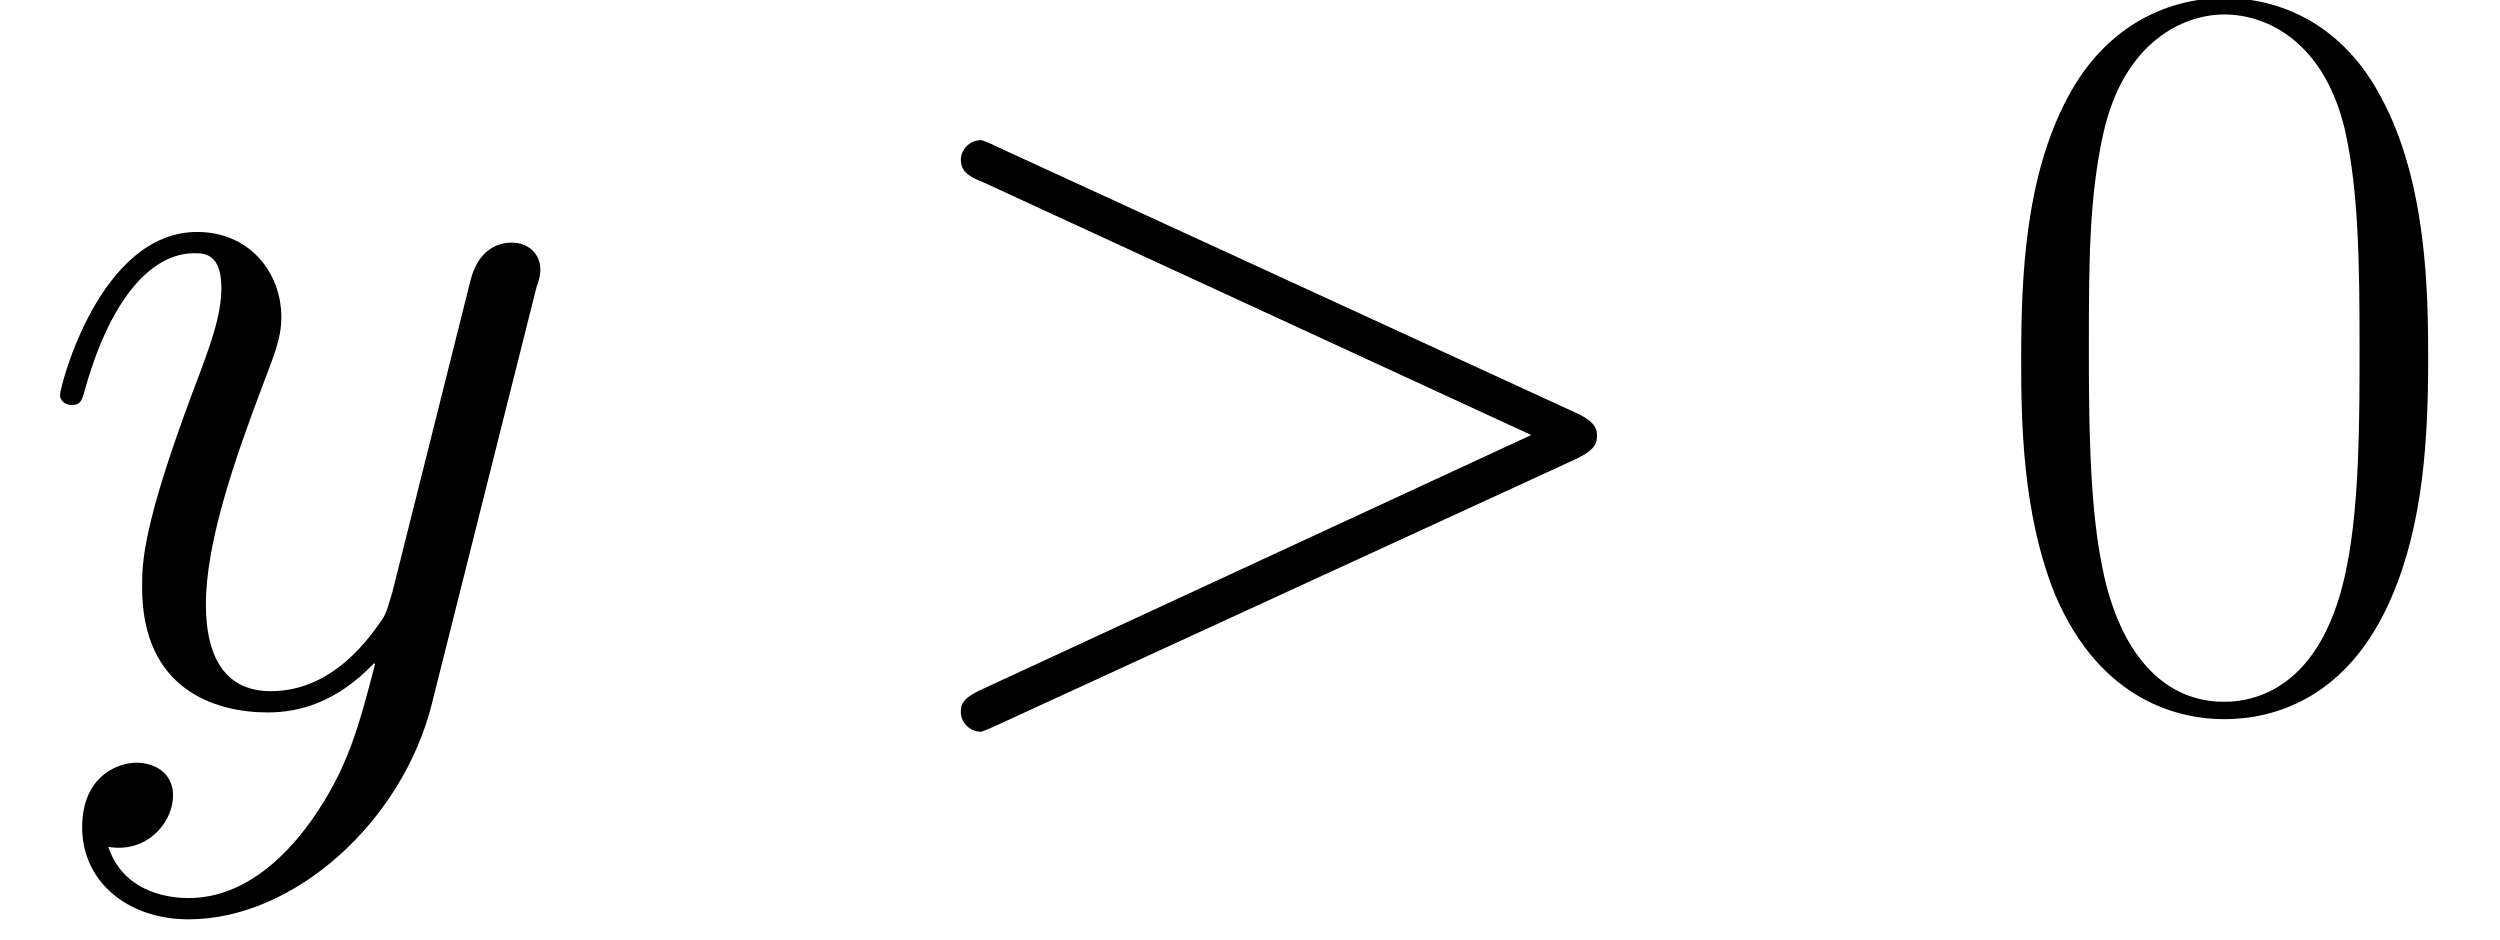
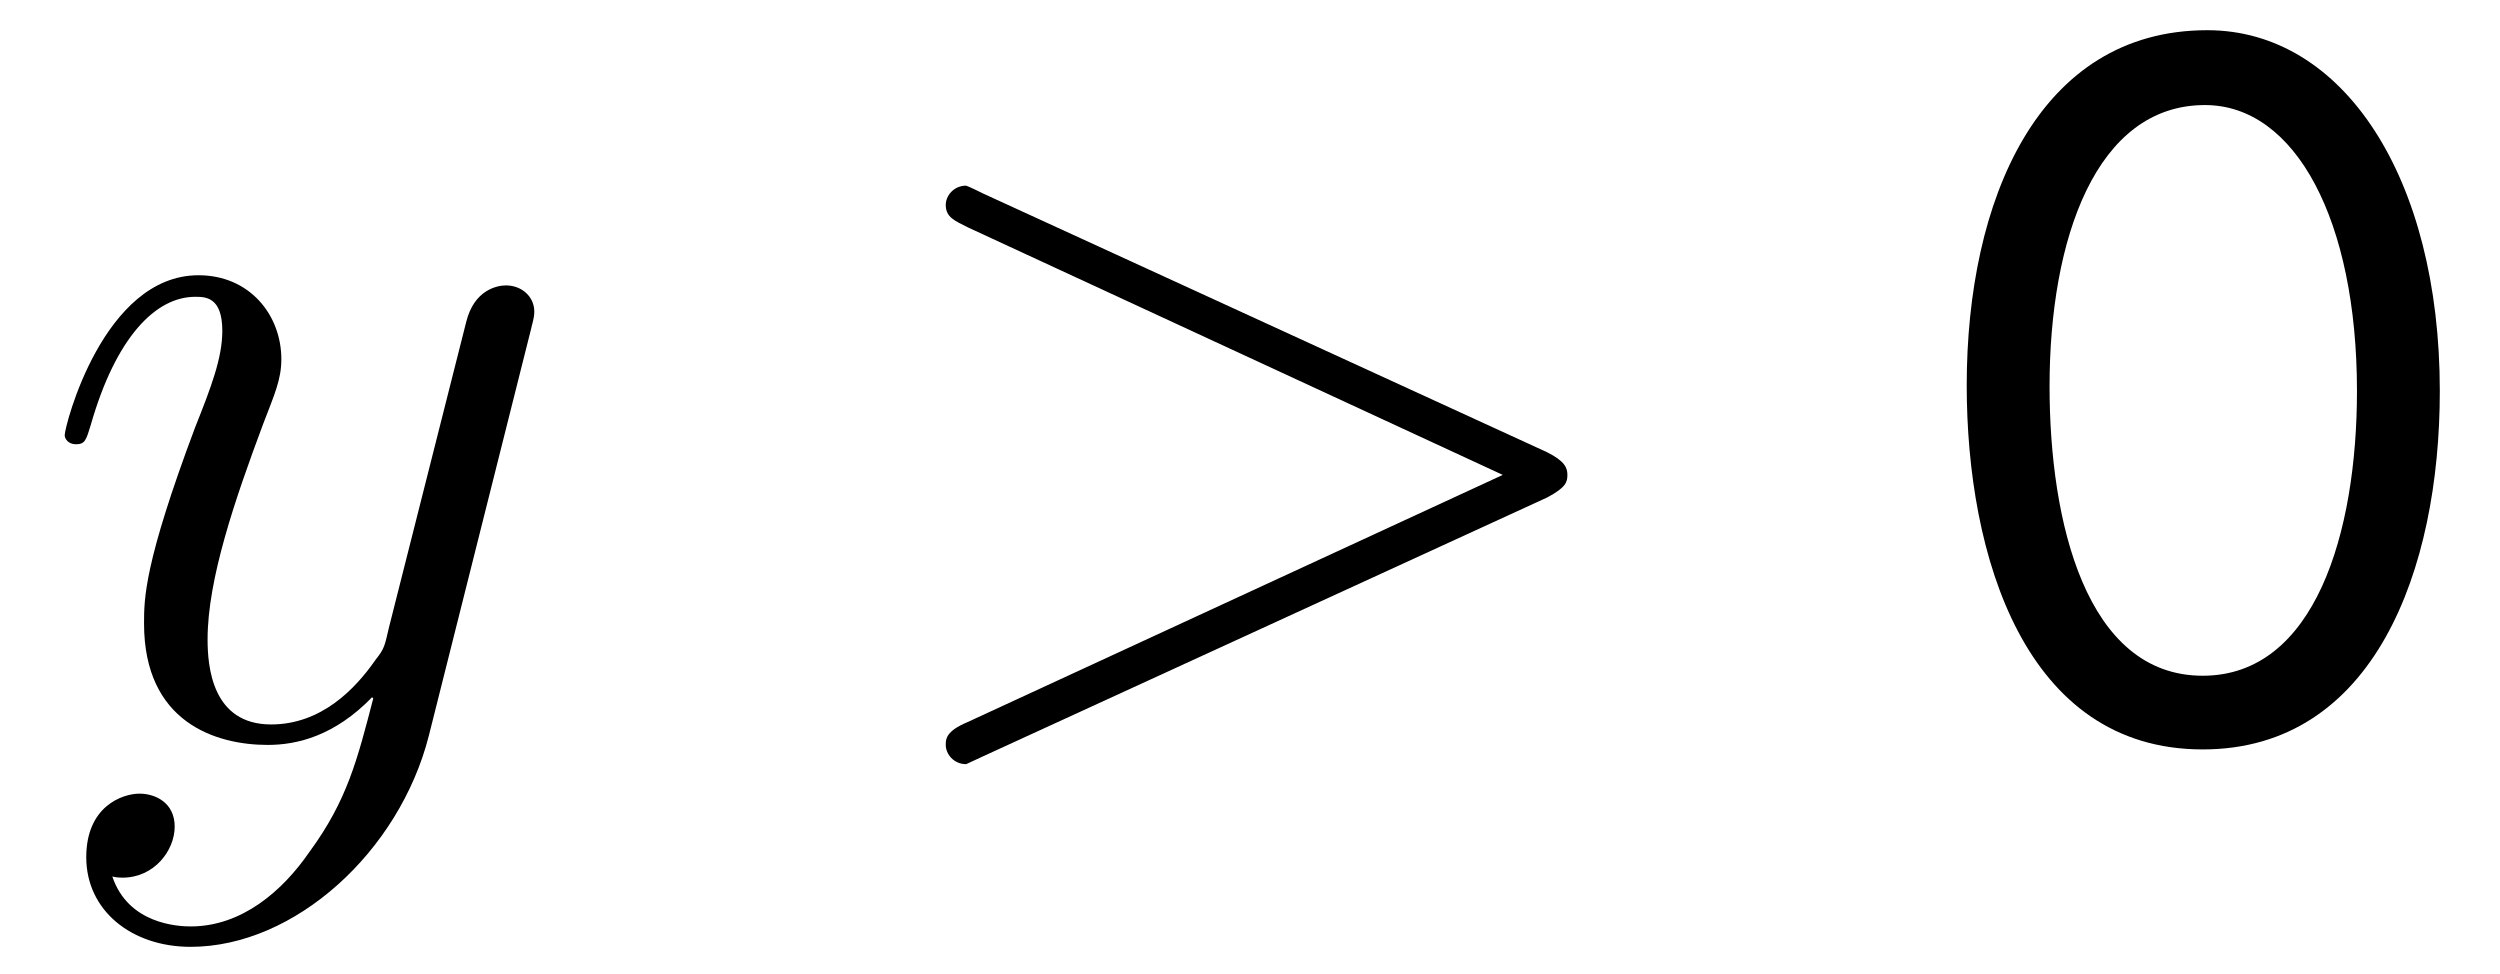
- <svg xmlns="http://www.w3.org/2000/svg" xmlns:xlink="http://www.w3.org/1999/xlink" viewBox="0 0 40.407 15.19" version="1.2">
+ <svg xmlns="http://www.w3.org/2000/svg" xmlns:xlink="http://www.w3.org/1999/xlink" viewBox="0 0 34.433 13.409" version="1.2">
  <defs>
    <g>
      <symbol overflow="visible" id="glyph0-0">
        <path style="stroke:none;" d="" />
      </symbol>
      <symbol overflow="visible" id="glyph0-1">
-         <path style="stroke:none;" d="M 8.172 -6.703 C 8.203 -6.781 8.234 -6.891 8.234 -6.984 C 8.234 -7.25 8.031 -7.422 7.766 -7.422 C 7.609 -7.422 7.25 -7.359 7.109 -6.828 L 5.844 -1.781 C 5.75 -1.469 5.75 -1.422 5.609 -1.234 C 5.266 -0.75 4.703 -0.172 3.875 -0.172 C 2.906 -0.172 2.828 -1.125 2.828 -1.578 C 2.828 -2.562 3.281 -3.891 3.75 -5.125 C 3.938 -5.625 4.047 -5.875 4.047 -6.219 C 4.047 -6.938 3.531 -7.594 2.688 -7.594 C 1.109 -7.594 0.469 -5.094 0.469 -4.953 C 0.469 -4.891 0.531 -4.797 0.656 -4.797 C 0.812 -4.797 0.828 -4.875 0.891 -5.109 C 1.312 -6.562 1.969 -7.25 2.641 -7.25 C 2.797 -7.25 3.078 -7.25 3.078 -6.688 C 3.078 -6.234 2.891 -5.734 2.641 -5.078 C 1.797 -2.828 1.797 -2.25 1.797 -1.844 C 1.797 -0.203 2.969 0.172 3.828 0.172 C 4.328 0.172 4.938 0.016 5.547 -0.625 L 5.562 -0.609 C 5.297 0.406 5.125 1.078 4.531 1.922 C 4.062 2.578 3.391 3.172 2.547 3.172 C 2.344 3.172 1.516 3.141 1.25 2.344 C 1.312 2.359 1.422 2.359 1.422 2.359 C 1.953 2.359 2.297 1.906 2.297 1.516 C 2.297 1.125 1.969 0.984 1.703 0.984 C 1.422 0.984 0.828 1.188 0.828 2.031 C 0.828 2.906 1.562 3.516 2.547 3.516 C 4.266 3.516 6.016 1.922 6.484 0.016 Z M 8.172 -6.703 " />
+         <path style="stroke:none;" d="M 6.812 -5.578 C 6.828 -5.656 6.859 -5.734 6.859 -5.828 C 6.859 -6.031 6.688 -6.188 6.469 -6.188 C 6.344 -6.188 6.031 -6.125 5.922 -5.688 L 4.859 -1.484 C 4.797 -1.219 4.797 -1.188 4.672 -1.031 C 4.391 -0.625 3.922 -0.141 3.234 -0.141 C 2.422 -0.141 2.359 -0.938 2.359 -1.312 C 2.359 -2.141 2.734 -3.234 3.125 -4.281 C 3.281 -4.688 3.375 -4.891 3.375 -5.172 C 3.375 -5.781 2.938 -6.328 2.234 -6.328 C 0.922 -6.328 0.391 -4.25 0.391 -4.125 C 0.391 -4.078 0.438 -4 0.547 -4 C 0.672 -4 0.688 -4.062 0.75 -4.266 C 1.094 -5.469 1.641 -6.031 2.188 -6.031 C 2.328 -6.031 2.562 -6.031 2.562 -5.562 C 2.562 -5.188 2.406 -4.781 2.188 -4.234 C 1.484 -2.359 1.484 -1.875 1.484 -1.531 C 1.484 -0.172 2.469 0.141 3.188 0.141 C 3.594 0.141 4.109 0.016 4.625 -0.516 L 4.641 -0.5 C 4.422 0.344 4.281 0.906 3.766 1.609 C 3.391 2.156 2.828 2.641 2.125 2.641 C 1.953 2.641 1.266 2.609 1.047 1.953 C 1.094 1.969 1.188 1.969 1.188 1.969 C 1.625 1.969 1.906 1.594 1.906 1.266 C 1.906 0.938 1.641 0.812 1.422 0.812 C 1.188 0.812 0.688 0.984 0.688 1.688 C 0.688 2.422 1.312 2.922 2.125 2.922 C 3.562 2.922 5 1.609 5.406 0.016 Z M 6.812 -5.578 " />
      </symbol>
      <symbol overflow="visible" id="glyph0-2">
-         <path style="stroke:none;" d="M 11.688 -4.312 C 11.688 -4.406 11.656 -4.531 11.344 -4.672 L 2.031 -8.953 C 1.812 -9.062 1.734 -9.078 1.734 -9.078 C 1.531 -9.078 1.406 -8.906 1.406 -8.766 C 1.406 -8.562 1.547 -8.484 1.781 -8.391 L 10.625 -4.312 L 1.75 -0.203 C 1.406 -0.047 1.406 0.062 1.406 0.172 C 1.406 0.312 1.531 0.484 1.734 0.484 C 1.734 0.484 1.797 0.469 2.031 0.359 L 11.344 -3.922 C 11.672 -4.078 11.688 -4.188 11.688 -4.312 Z M 11.688 -4.312 " />
+         <path style="stroke:none;" d="M 9.734 -3.578 C 9.734 -3.672 9.703 -3.766 9.453 -3.891 L 1.688 -7.453 C 1.5 -7.547 1.453 -7.562 1.453 -7.562 C 1.281 -7.562 1.172 -7.422 1.172 -7.297 C 1.172 -7.125 1.297 -7.078 1.484 -6.984 L 8.844 -3.578 L 1.469 -0.172 C 1.172 -0.047 1.172 0.062 1.172 0.141 C 1.172 0.266 1.281 0.406 1.453 0.406 C 1.453 0.406 1.484 0.391 1.688 0.297 L 9.453 -3.266 C 9.719 -3.406 9.734 -3.484 9.734 -3.578 Z M 9.734 -3.578 " />
      </symbol>
      <symbol overflow="visible" id="glyph1-0">
        <path style="stroke:none;" d="" />
      </symbol>
      <symbol overflow="visible" id="glyph1-1">
-         <path style="stroke:none;" d="M 7.234 -5.531 C 7.234 -6.578 7.219 -8.375 6.484 -9.75 C 5.859 -10.953 4.844 -11.375 3.938 -11.375 C 3.109 -11.375 2.062 -11 1.406 -9.766 C 0.719 -8.469 0.656 -6.875 0.656 -5.531 C 0.656 -4.547 0.672 -3.047 1.203 -1.734 C 1.953 0.031 3.266 0.281 3.938 0.281 C 4.734 0.281 5.938 -0.047 6.641 -1.688 C 7.156 -2.875 7.234 -4.266 7.234 -5.531 Z M 6.125 -5.719 C 6.125 -4.594 6.125 -3.219 5.922 -2.203 C 5.562 -0.328 4.547 0 3.938 0 C 2.844 0 2.188 -0.953 1.953 -2.25 C 1.75 -3.266 1.75 -4.75 1.75 -5.719 C 1.75 -7.047 1.75 -8.141 1.984 -9.188 C 2.312 -10.656 3.266 -11.109 3.938 -11.109 C 4.656 -11.109 5.562 -10.641 5.891 -9.234 C 6.109 -8.25 6.125 -7.094 6.125 -5.719 Z M 6.125 -5.719 " />
+         <path style="stroke:none;" d="M 6.844 -4.734 C 6.844 -7.672 5.516 -9.703 3.641 -9.703 C 1.312 -9.703 0.328 -7.359 0.328 -4.812 C 0.328 -2.469 1.125 0.203 3.578 0.203 C 5.938 0.203 6.844 -2.266 6.844 -4.734 Z M 5.703 -4.734 C 5.703 -2.781 5.125 -0.812 3.578 -0.812 C 1.969 -0.812 1.469 -2.938 1.469 -4.797 C 1.469 -6.828 2.109 -8.672 3.609 -8.672 C 4.859 -8.672 5.703 -7.078 5.703 -4.734 Z M 5.703 -4.734 " />
      </symbol>
    </g>
+     <clipPath id="clip1">
+       <path d="M 0 3 L 8 3 L 8 13.41 L 0 13.41 Z M 0 3 " />
+     </clipPath>
  </defs>
  <g id="surface1">
-     <g style="fill:rgb(0%,0%,0%);fill-opacity:1;">
-       <use xlink:href="#glyph0-1" x="0.5" y="11.343" />
+     <g clip-path="url(#clip1)" clip-rule="nonzero">
+       <g style="fill:rgb(0%,0%,0%);fill-opacity:1;">
+         <use xlink:href="#glyph0-1" x="0.5" y="10.119" />
+       </g>
    </g>
    <g style="fill:rgb(0%,0%,0%);fill-opacity:1;">
-       <use xlink:href="#glyph0-2" x="14.124" y="11.343" />
+       <use xlink:href="#glyph0-2" x="11.854" y="10.119" />
    </g>
    <g style="fill:rgb(0%,0%,0%);fill-opacity:1;">
-       <use xlink:href="#glyph1-1" x="32.012" y="11.343" />
+       <use xlink:href="#glyph1-1" x="26.76" y="10.119" />
    </g>
  </g>
</svg>
